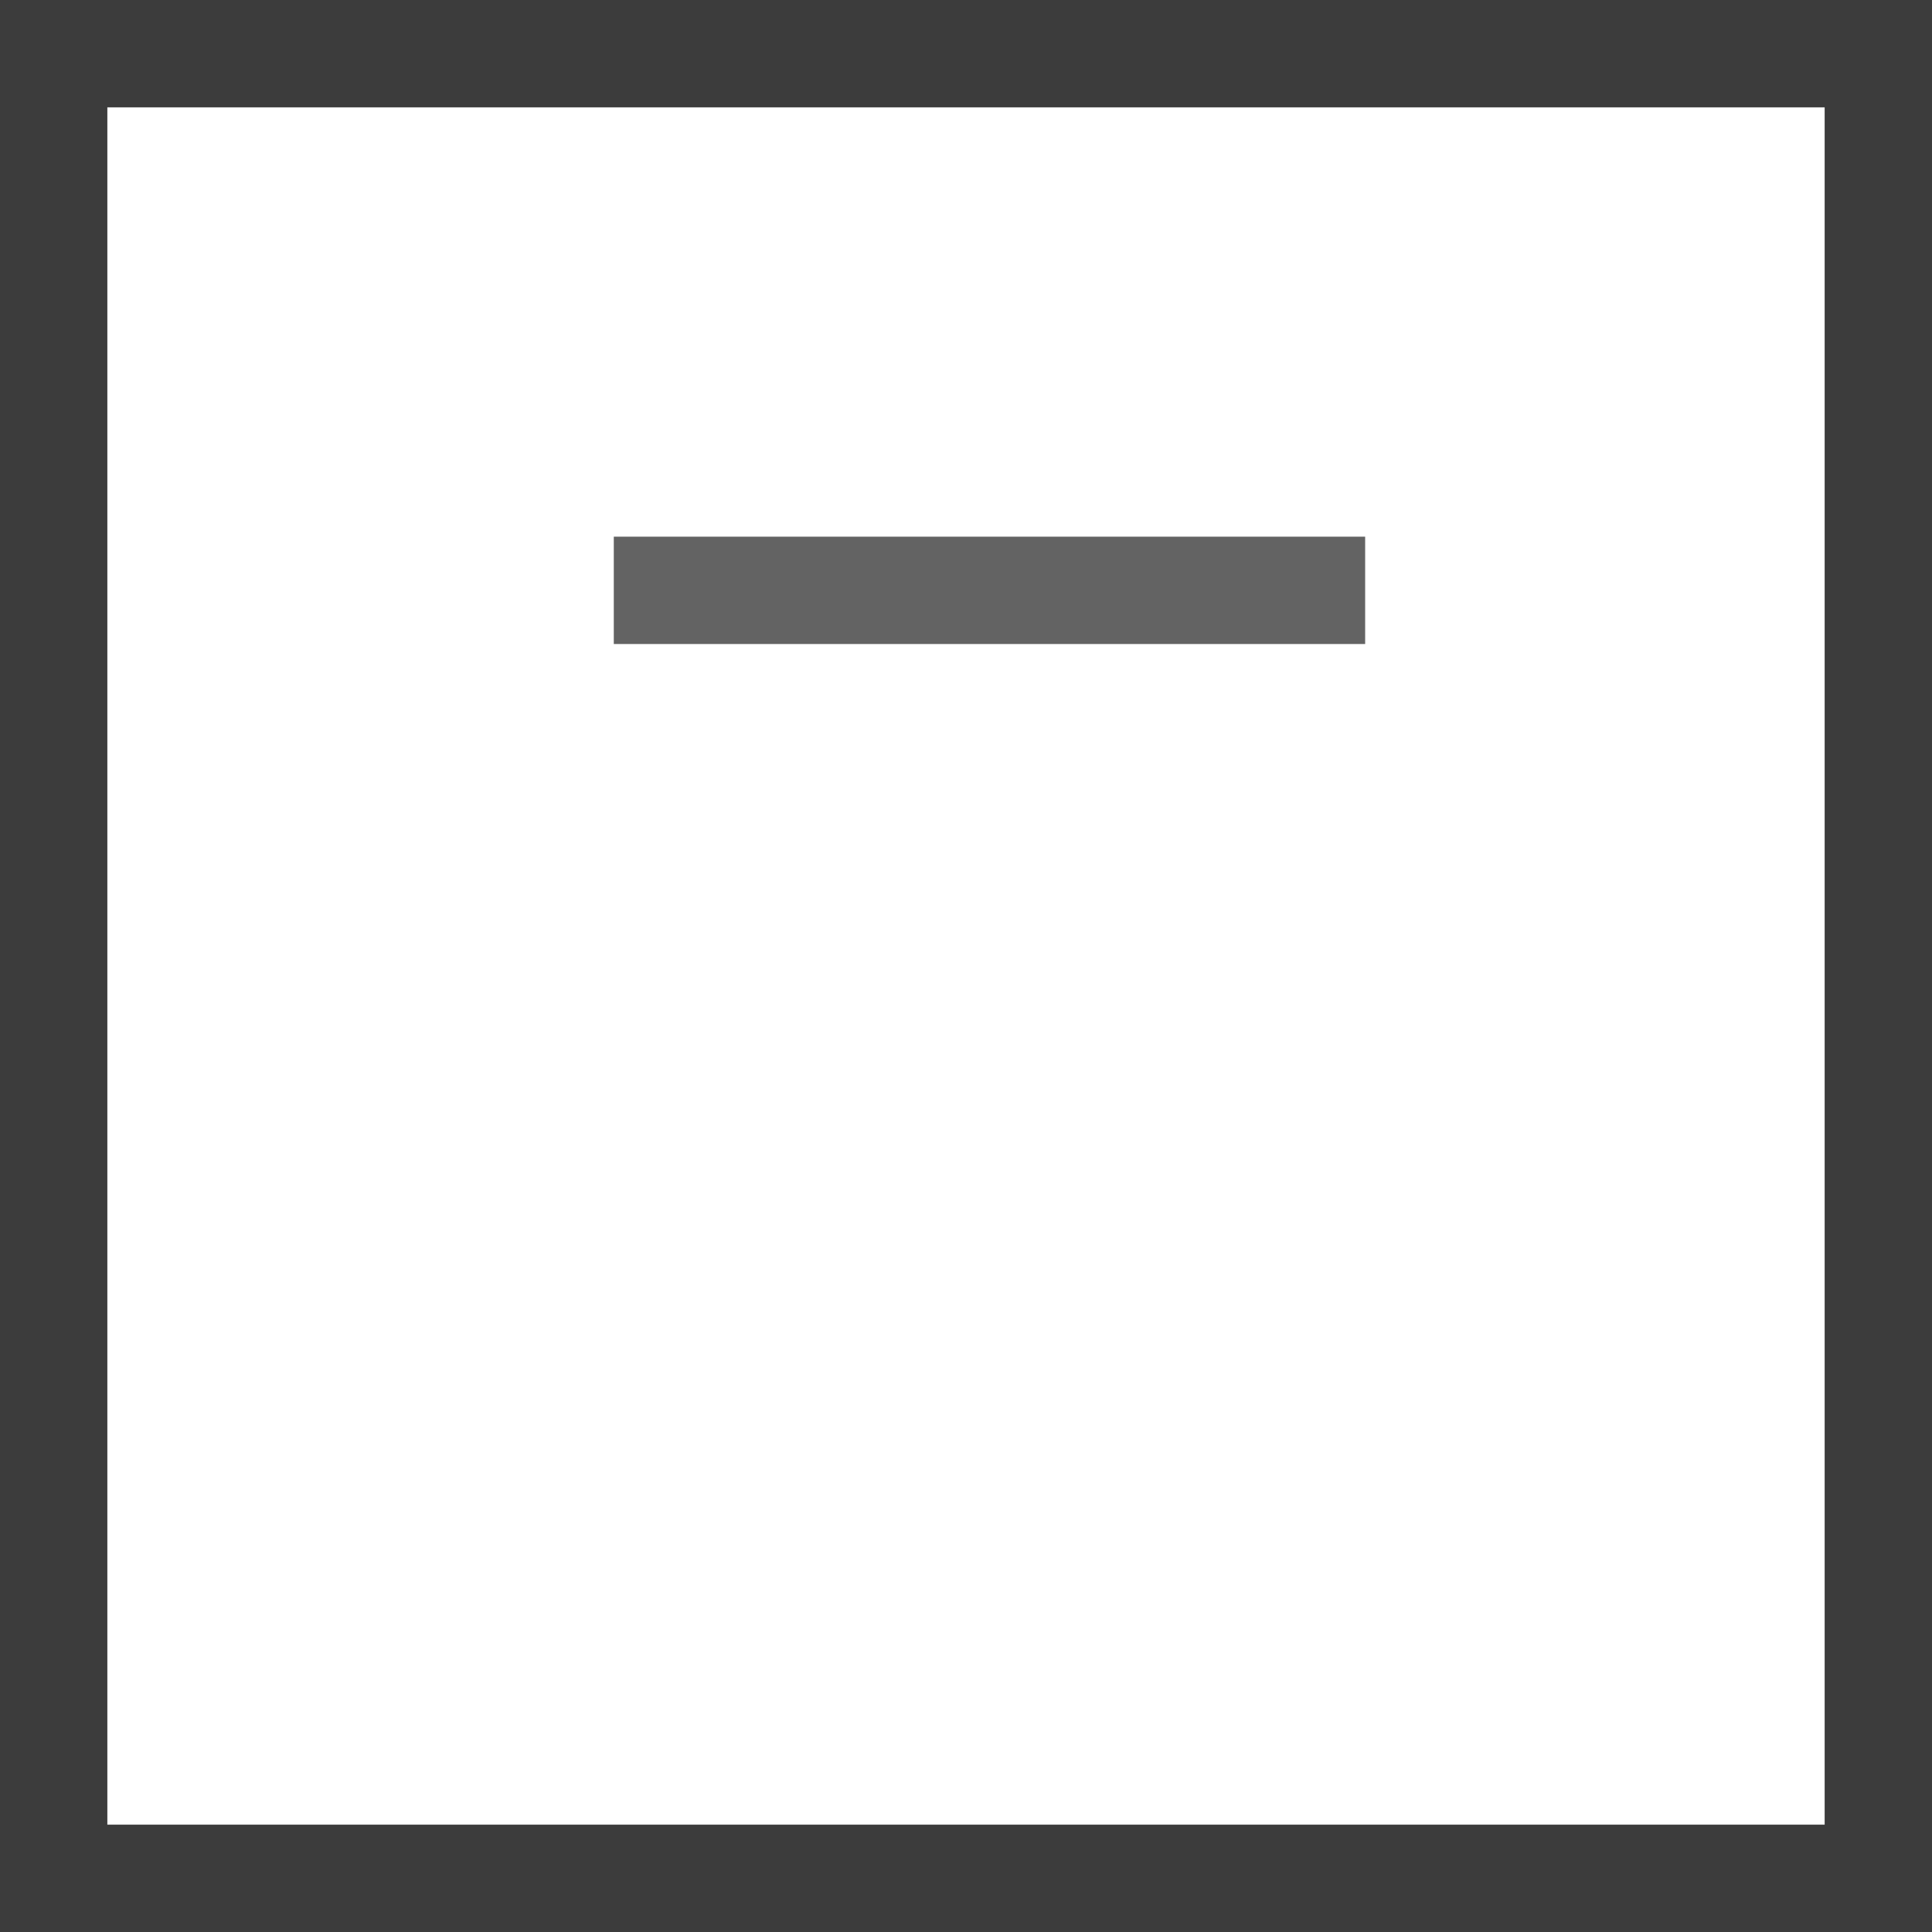
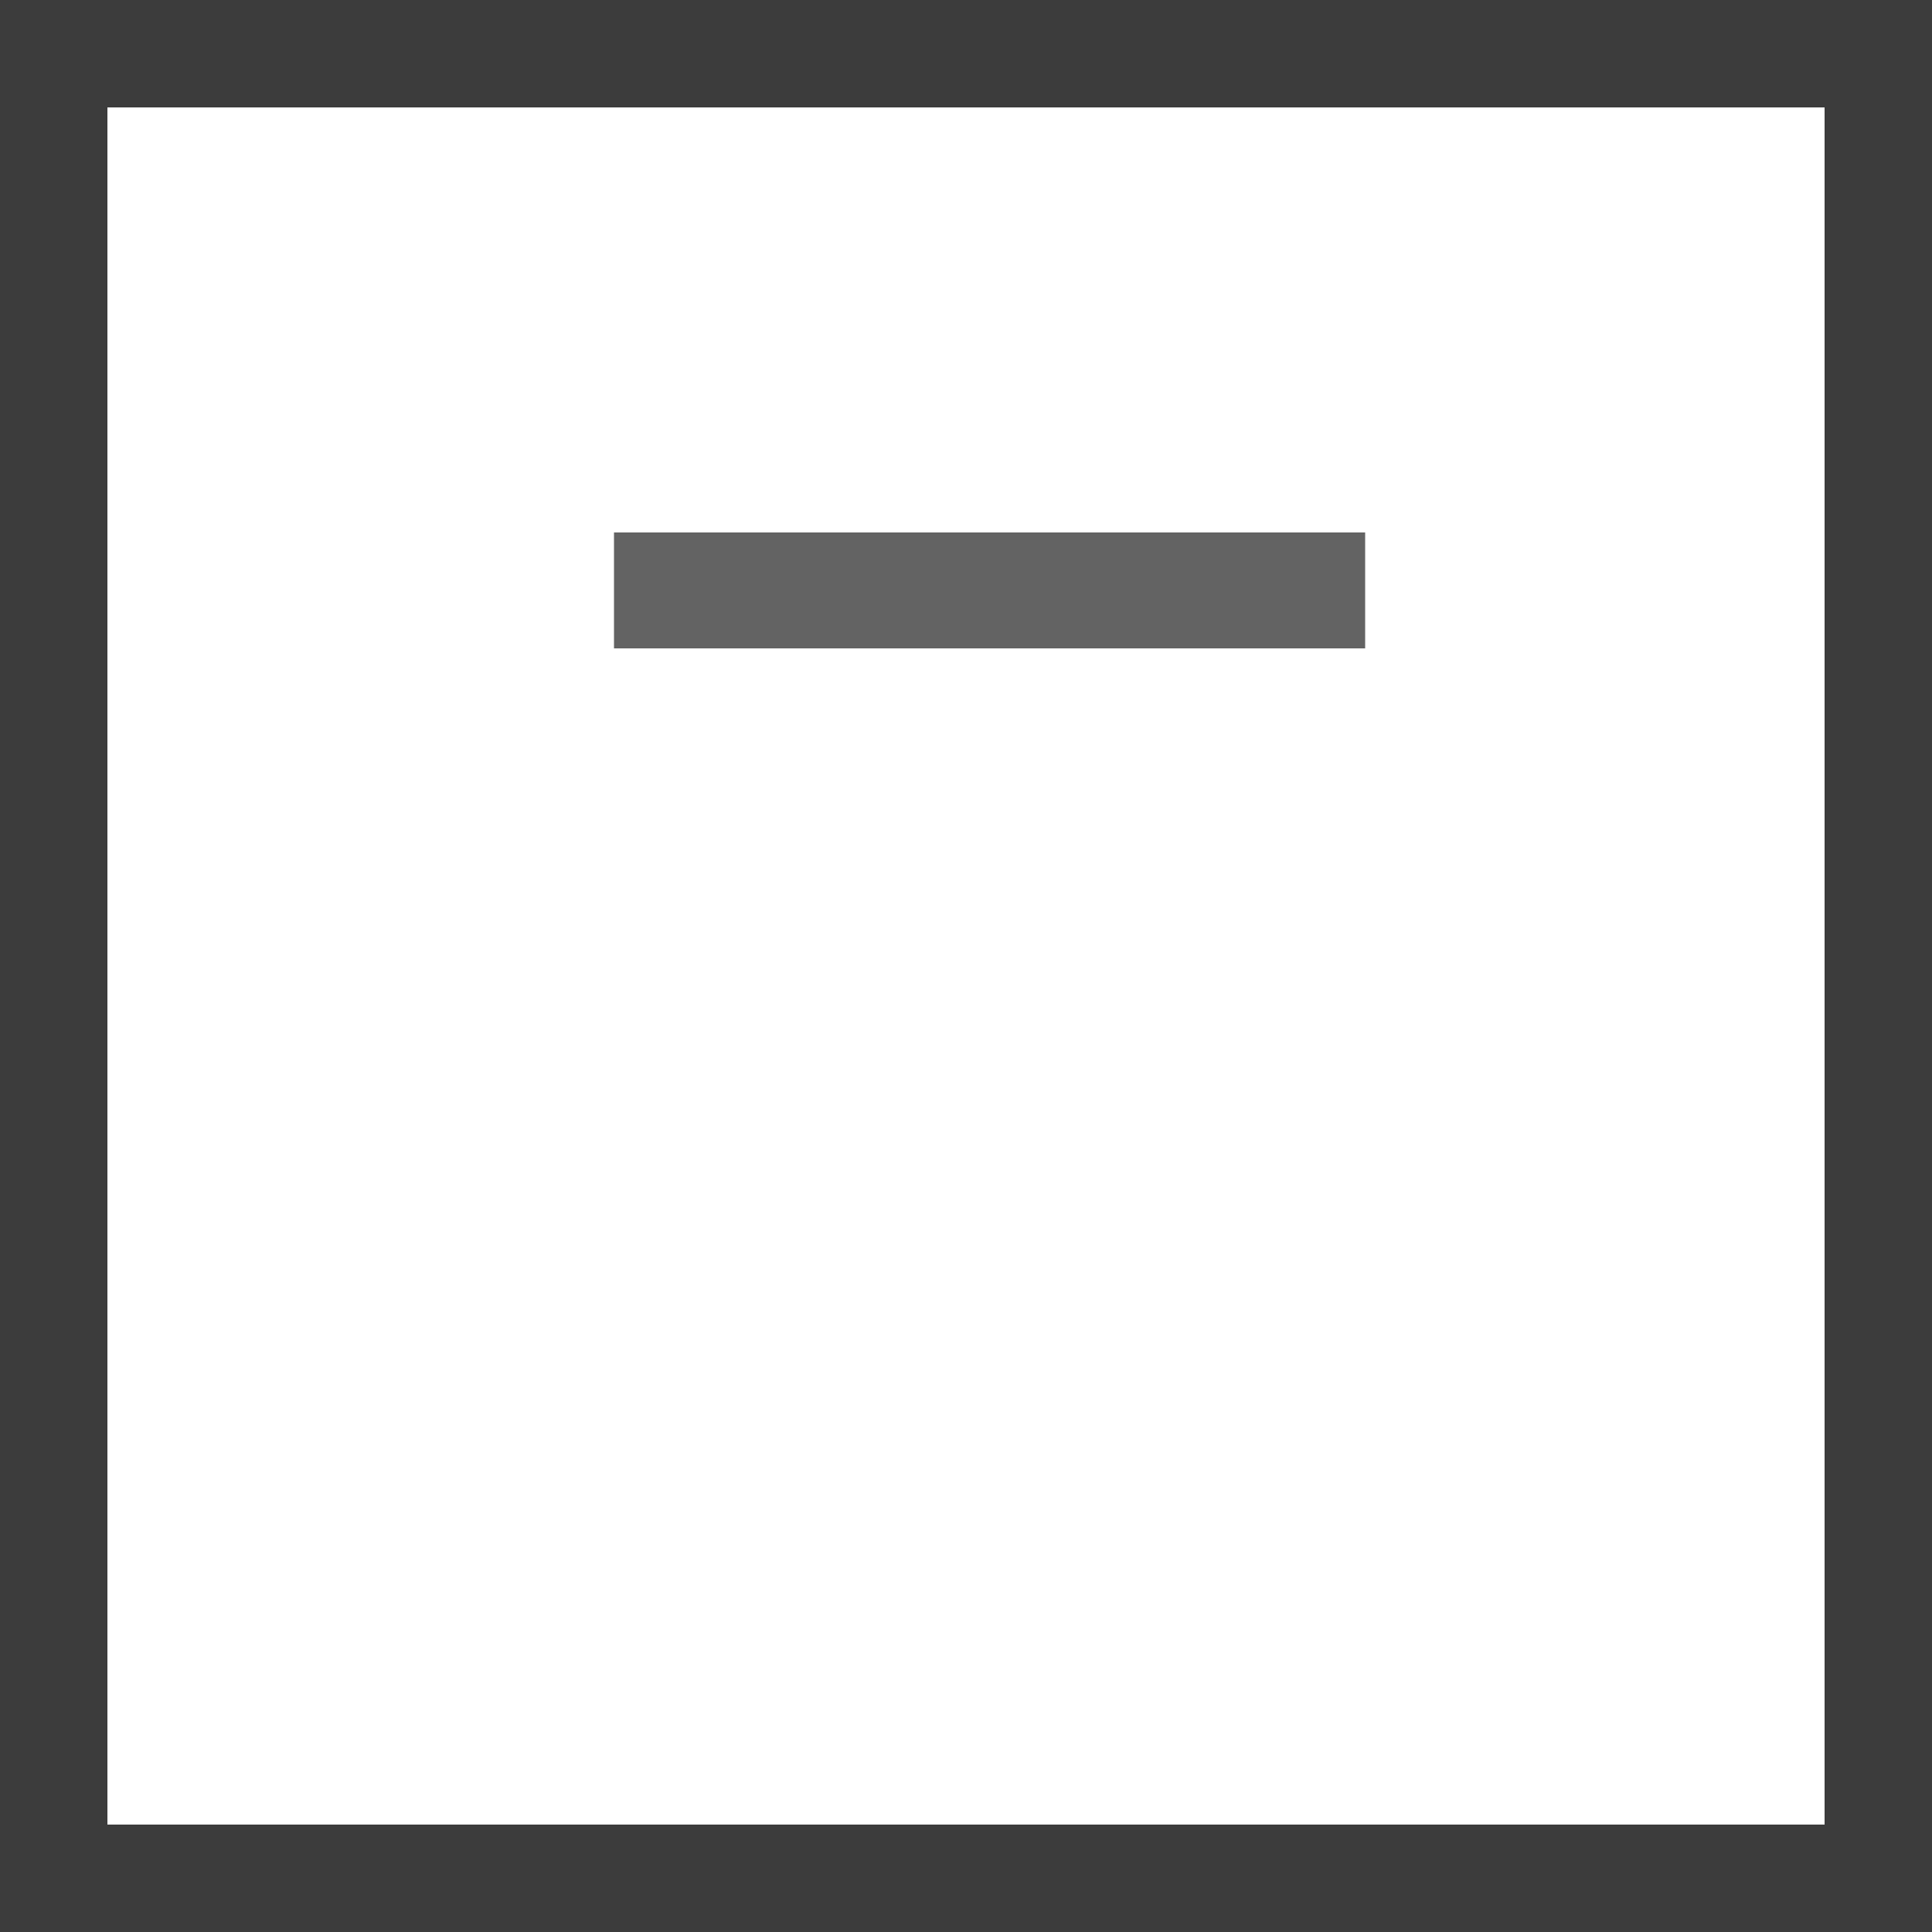
<svg xmlns="http://www.w3.org/2000/svg" id="backend" viewBox="0 0 500 500">
-   <g id="backend-middle" opacity="0.8">
-     <rect x="158.85" y="138.89" width="194.45" height="27.78" fill="#3c3c3c" />
-   </g>
-   <g id="backend-left">
-     <rect width="27.78" height="500" fill="#3c3c3c" />
-   </g>
-   <g id="backend-right">
-     <rect x="472.22" width="27.78" height="500" fill="#3c3c3c" />
-   </g>
-   <g id="backend-top">
-     <rect width="500" height="27.78" fill="#3c3c3c" />
-   </g>
-   <g id="backend-bottom">
-     <rect y="472.22" width="500" height="27.78" fill="#3c3c3c" />
-   </g>
+   <rect id="backend-left" width="27.8" height="500" fill="#3c3c3c" />
+   <rect id="backend-right" x="472.2" width="27.8" height="500" fill="#3c3c3c" />
+   <rect id="backend-top" width="500" height="27.8" fill="#3c3c3c" />
+   <rect id="backend-bottom" y="472.2" width="500" height="27.8" fill="#3c3c3c" />
+   <path id="backend-middle" d="M158.9,152.8H353.3" transform="translate(0 0)" fill="none" stroke="#3c3c3c" stroke-miterlimit="10" stroke-width="30" opacity="0.8" />
</svg>
